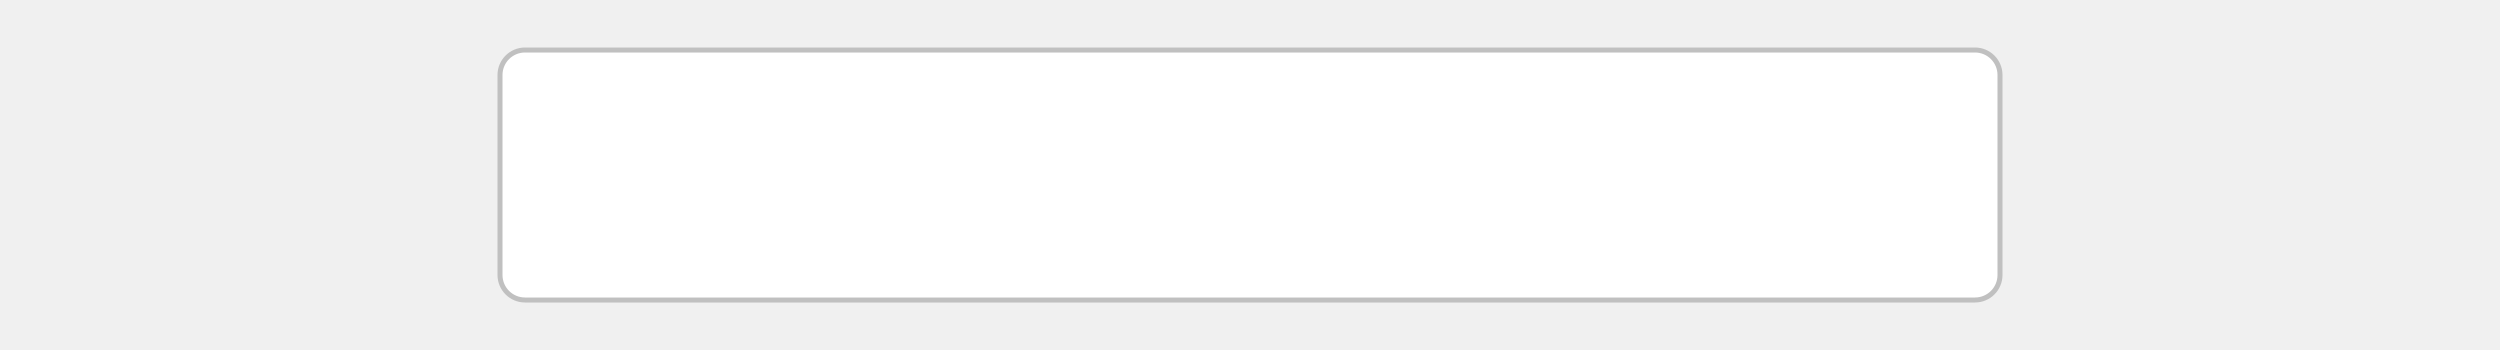
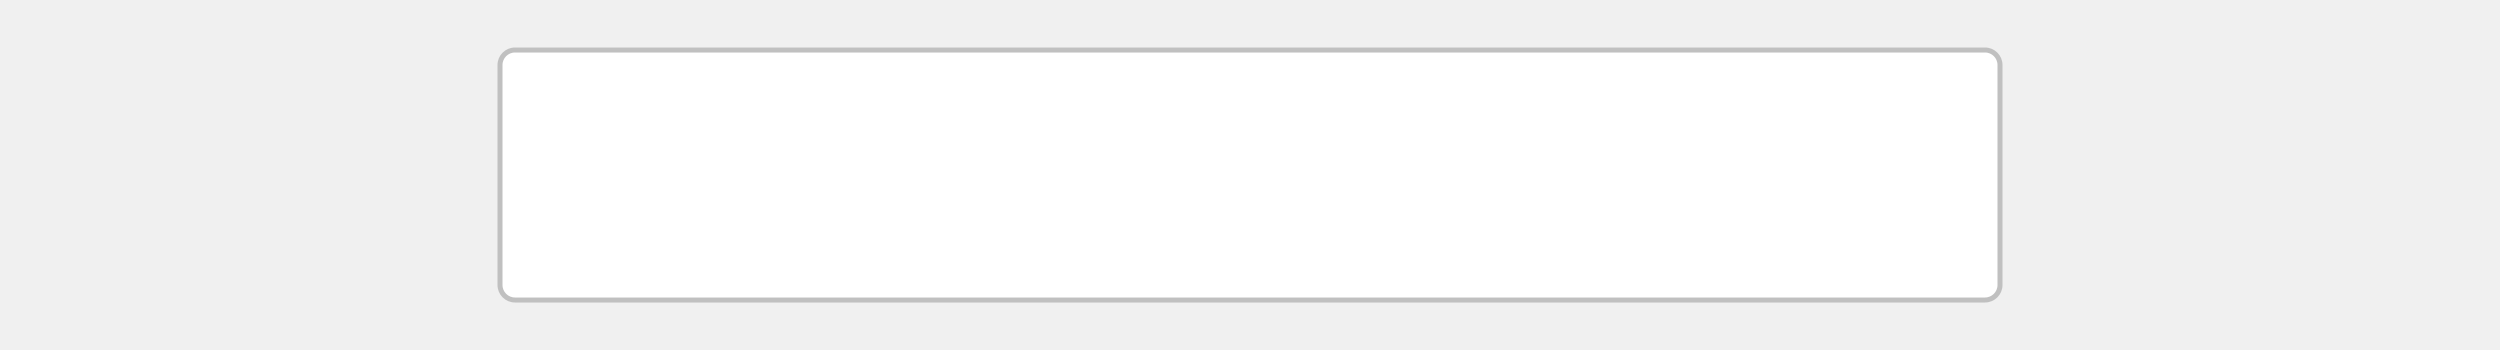
<svg xmlns="http://www.w3.org/2000/svg" version="1.1" baseProfile="full" width="500" height="70">
  <style type="text/css">
      
          rect.evt {
              fill: #0099cc;
              opacity: 0.1;
          }
      
  </style>
-   <rect id="win" width="300" height="50" rx="5" ry="5" x="100" y="10" style="stroke-width:1;stroke:silver;" fill="white" />
-   <rect id="r1" width="30" height="30" rx="5" ry="5" x="500" y="20" class="evt">
+   <rect id="win" width="300" height="50" rx="3" ry="3" x="100" y="10" style="stroke-width:1;stroke:silver;" fill="white" />
+   <rect id="r1" width="30" height="30" rx="3" ry="3" x="500" y="20" class="evt">
    <animate attributeType="XML" attributeName="x" from="500" to="0" dur="6s" repeatCount="indefinite" />
    <animate attributeType="CSS" attributeName="opacity" calcMode="discrete" repeatCount="indefinite" begin="0s" dur="6s" values="0.1 ; 1 ; 0.1" keyTimes="0 ; 0.2 ; 0.8" />
  </rect>
-   <rect id="r2" width="30" height="30" rx="5" ry="5" x="500" y="20" class="evt">
+   <rect id="r2" width="30" height="30" rx="3" ry="3" x="500" y="20" class="evt">
    <animate attributeType="XML" attributeName="x" from="500" to="0" begin="1s" dur="6s" repeatCount="indefinite" />
    <animate attributeType="CSS" attributeName="opacity" calcMode="discrete" repeatCount="indefinite" begin="1s" dur="6s" values="0.1 ; 1 ; 0.1" keyTimes="0 ; 0.2 ; 0.8" />
  </rect>
-   <rect id="r3" width="30" height="30" rx="5" ry="5" x="500" y="20" class="evt">
+   <rect id="r3" width="30" height="30" rx="3" ry="3" x="500" y="20" class="evt">
    <animate attributeType="XML" attributeName="x" from="500" to="0" begin="3s" dur="6s" repeatCount="indefinite" />
    <animate attributeType="CSS" attributeName="opacity" calcMode="discrete" repeatCount="indefinite" begin="3s" dur="6s" values="0.1 ; 1 ; 0.1" keyTimes="0 ; 0.2 ; 0.8" />
  </rect>
-   <rect id="r4" width="30" height="30" rx="5" ry="5" x="500" y="20" class="evt">
+   <rect id="r4" width="30" height="30" rx="3" ry="3" x="500" y="20" class="evt">
    <animate attributeType="XML" attributeName="x" from="500" to="0" begin="6s" dur="6s" repeatCount="indefinite" />
    <animate attributeType="CSS" attributeName="opacity" calcMode="discrete" repeatCount="indefinite" begin="6s" dur="6s" values="0.1 ; 1 ; 0.1" keyTimes="0 ; 0.2 ; 0.8" />
  </rect>
</svg>
